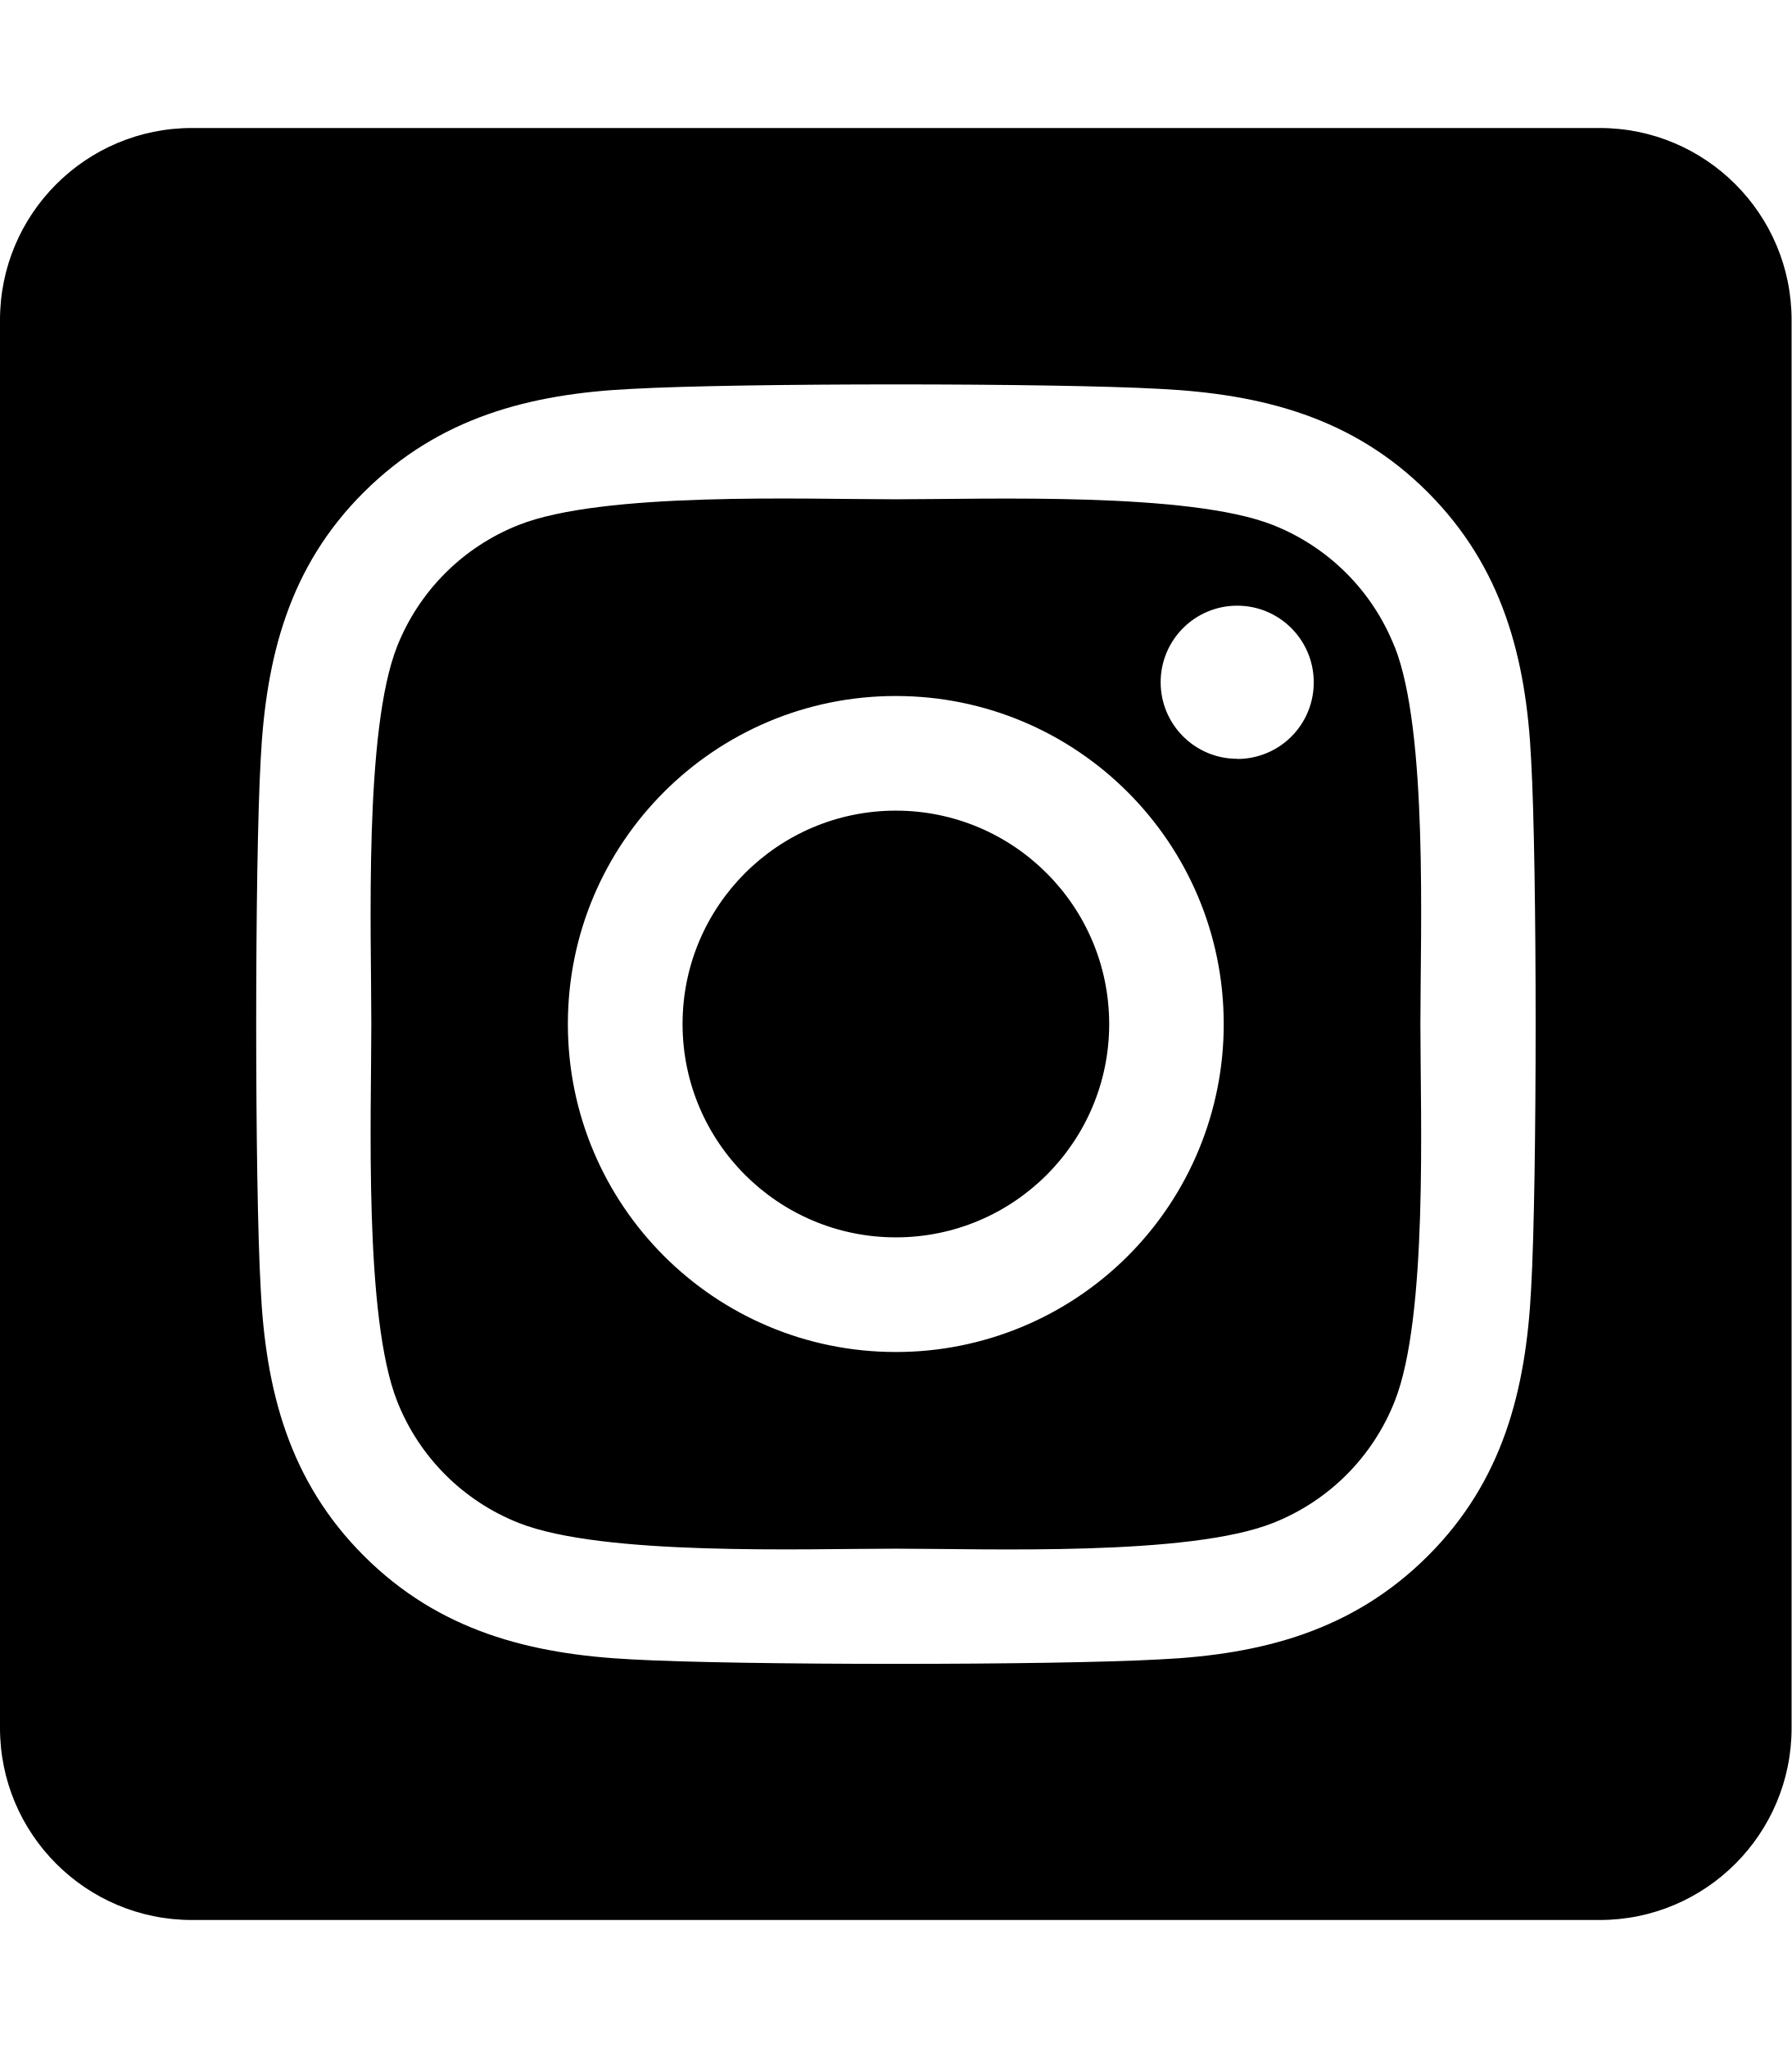
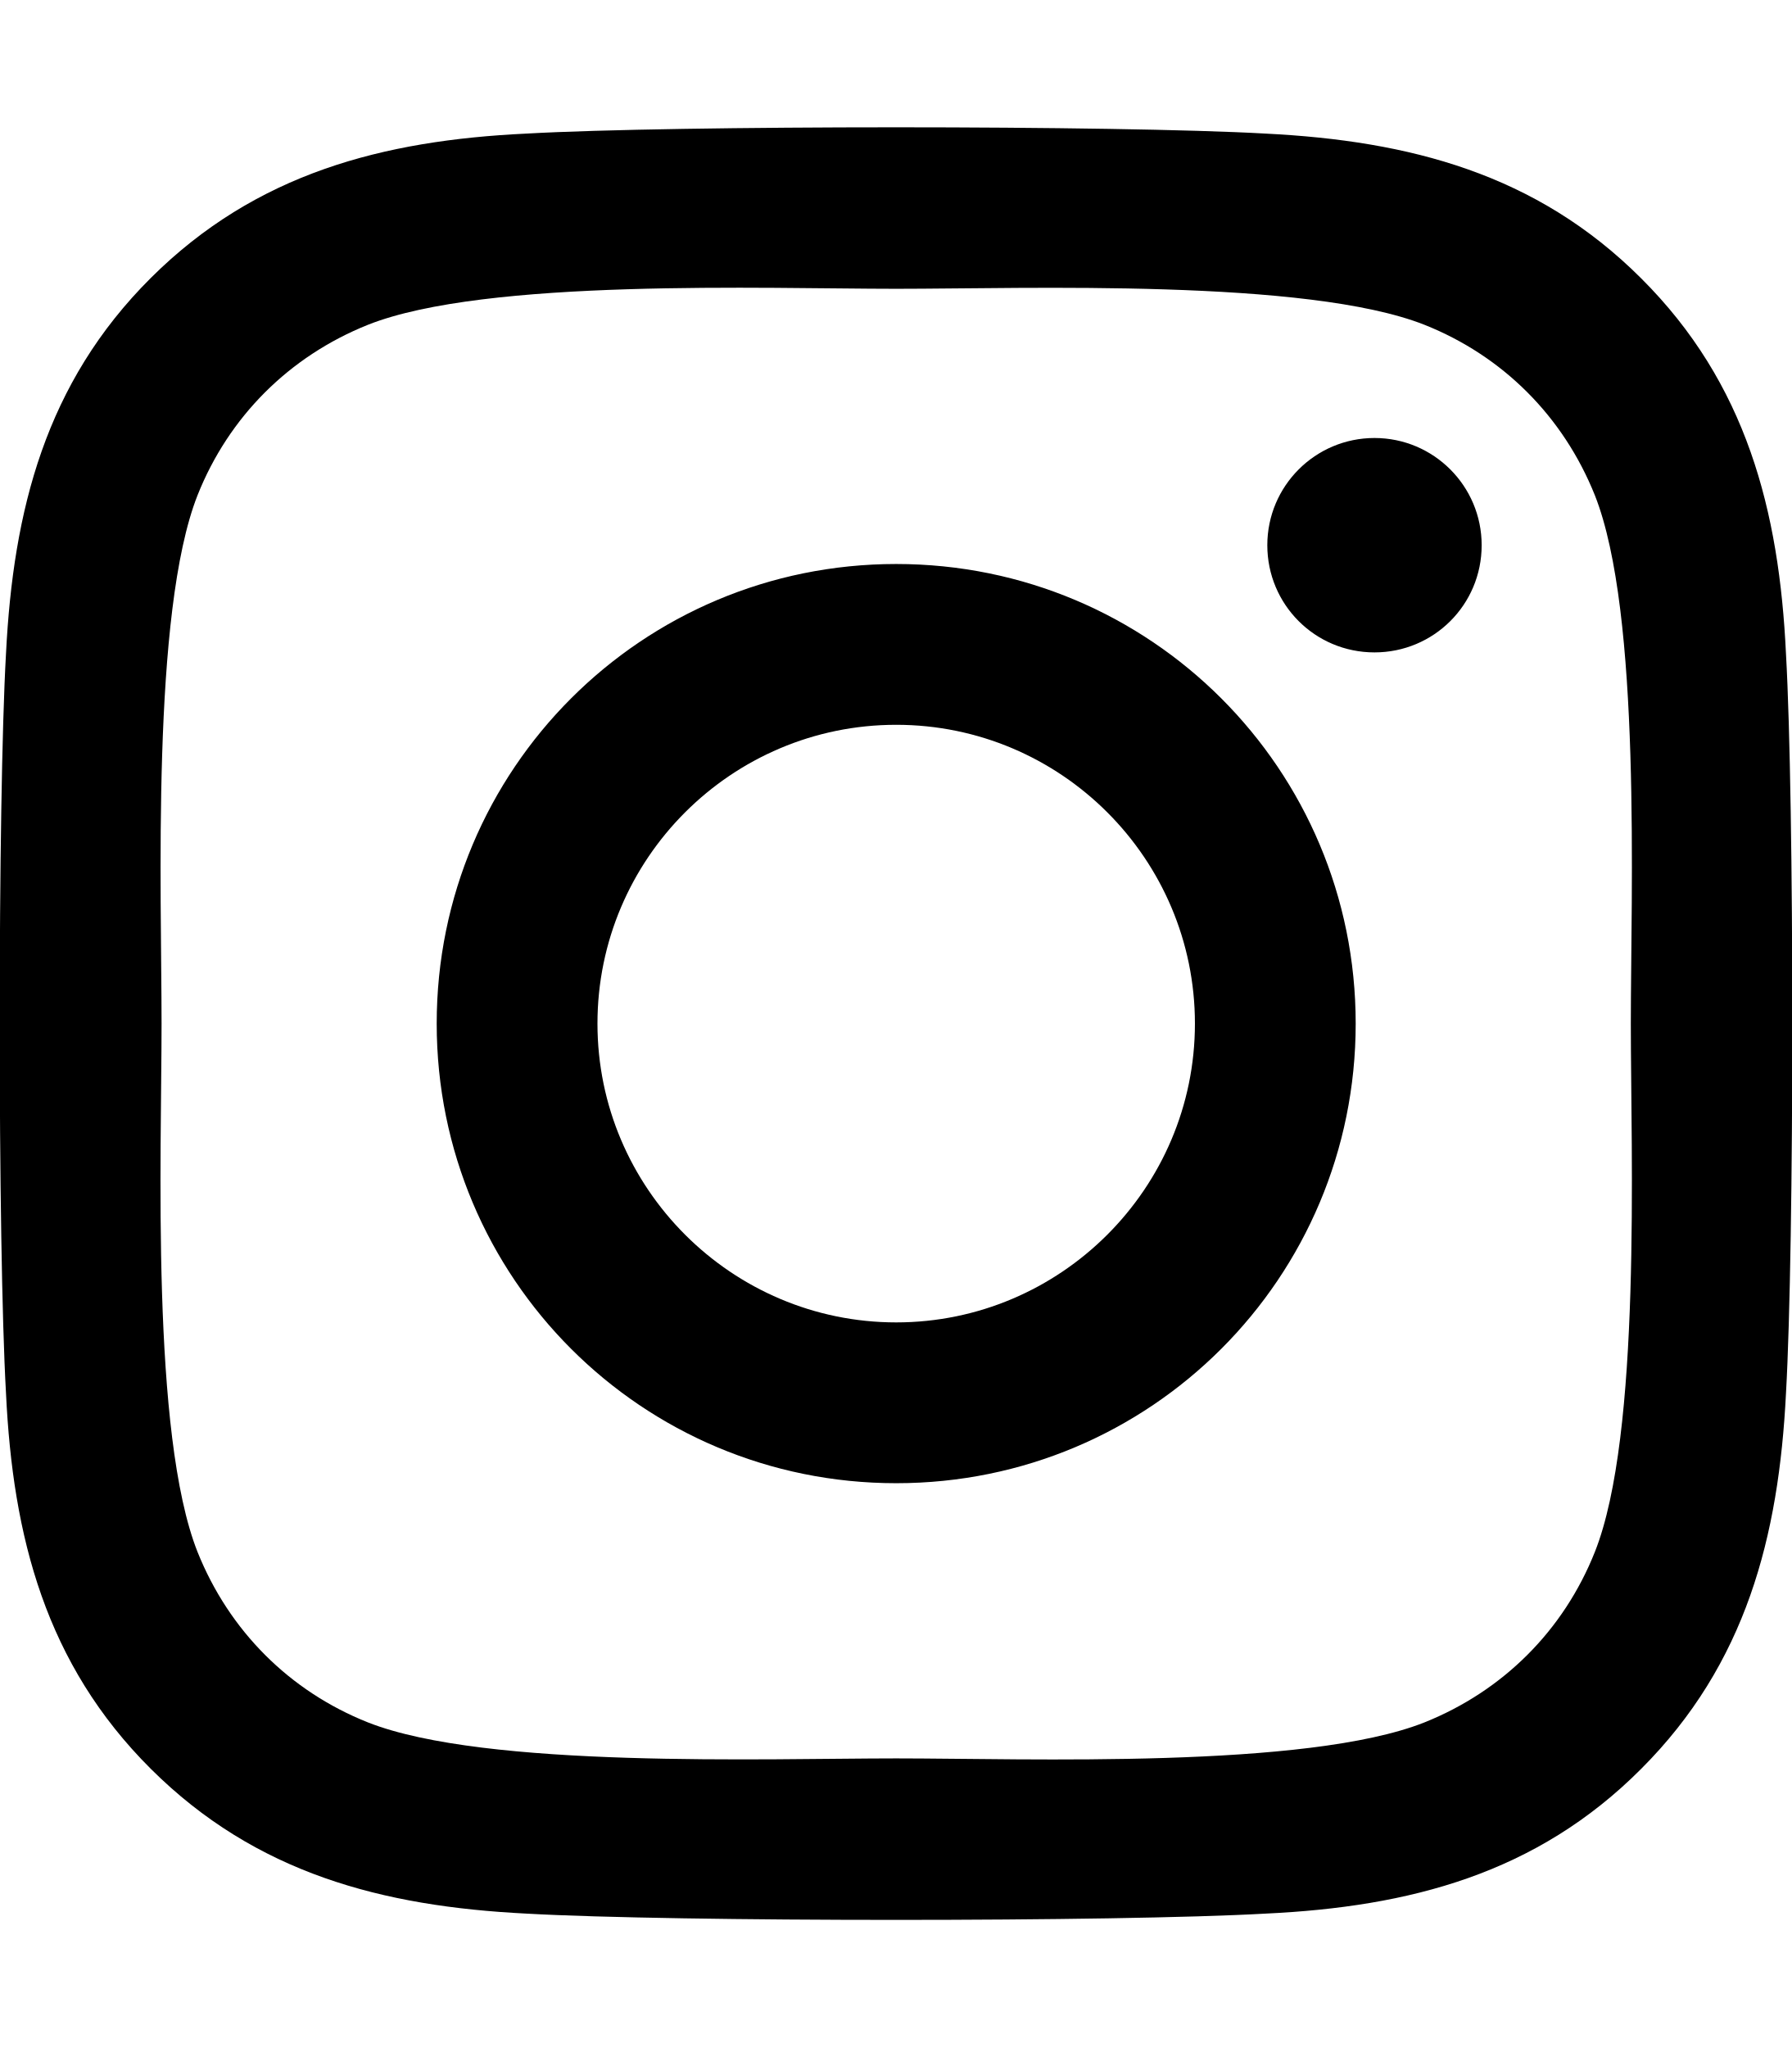
<svg xmlns="http://www.w3.org/2000/svg" viewBox="0 0 448 512">
-   <path d="M224,202.66A53.34,53.34,0,1,0,277.36,256,53.38,53.38,0,0,0,224,202.66Zm124.71-41a54,54,0,0,0-30.41-30.41c-21-8.29-71-6.43-94.3-6.43s-73.25-1.93-94.31,6.43a54,54,0,0,0-30.41,30.41c-8.28,21-6.43,71.05-6.43,94.33S91,329.26,99.32,350.33a54,54,0,0,0,30.41,30.41c21,8.29,71,6.43,94.31,6.43s73.24,1.93,94.3-6.43a54,54,0,0,0,30.41-30.41c8.35-21,6.43-71.05,6.43-94.33S357.1,182.74,348.75,161.67ZM224,338a82,82,0,1,1,82-82A81.9,81.9,0,0,1,224,338Zm85.38-148.3a19.14,19.14,0,1,1,19.13-19.14A19.1,19.1,0,0,1,309.42,189.74ZM400,32H48A48,48,0,0,0,0,80V432a48,48,0,0,0,48,48H400a48,48,0,0,0,48-48V80A48,48,0,0,0,400,32ZM382.88,322c-1.29,25.63-7.14,48.34-25.85,67s-41.4,24.63-67,25.85c-26.41,1.49-105.59,1.49-132,0-25.63-1.29-48.26-7.15-67-25.85s-24.63-41.42-25.85-67c-1.49-26.42-1.49-105.61,0-132,1.29-25.63,7.07-48.34,25.85-67s41.47-24.56,67-25.78c26.41-1.49,105.59-1.49,132,0,25.63,1.29,48.33,7.15,67,25.85s24.63,41.42,25.85,67.05C384.37,216.44,384.37,295.56,382.88,322Z" />
+   <path d="M224.1 141c-63.6 0-114.9 51.3-114.9 114.9s51.3 114.9 114.9 114.9S339 319.5 339 255.9 287.7 141 224.1 141zm0 189.6c-41.1 0-74.7-33.5-74.7-74.7s33.5-74.7 74.7-74.7 74.7 33.5 74.7 74.7-33.6 74.7-74.7 74.7zm146.4-194.3c0 14.9-12 26.8-26.8 26.8-14.9 0-26.8-12-26.8-26.8s12-26.8 26.8-26.8 26.8 12 26.8 26.8zm76.1 27.2c-1.7-35.9-9.9-67.7-36.2-93.9-26.2-26.2-58-34.4-93.9-36.2-37-2.1-147.9-2.1-184.9 0-35.8 1.7-67.6 9.9-93.9 36.1s-34.4 58-36.2 93.9c-2.1 37-2.1 147.9 0 184.9 1.7 35.9 9.9 67.7 36.2 93.9s58 34.4 93.9 36.2c37 2.1 147.9 2.1 184.9 0 35.9-1.7 67.7-9.9 93.9-36.2 26.2-26.2 34.4-58 36.2-93.9 2.1-37 2.1-147.8 0-184.8zM398.8 388c-7.8 19.6-22.9 34.7-42.6 42.6-29.5 11.7-99.5 9-132.1 9s-102.7 2.6-132.1-9c-19.6-7.8-34.7-22.9-42.6-42.6-11.7-29.5-9-99.5-9-132.1s-2.6-102.7 9-132.1c7.8-19.6 22.9-34.7 42.6-42.6 29.5-11.7 99.5-9 132.1-9s102.7-2.6 132.1 9c19.6 7.8 34.7 22.9 42.6 42.6 11.7 29.5 9 99.5 9 132.1s2.7 102.7-9 132.1z" />
</svg>
